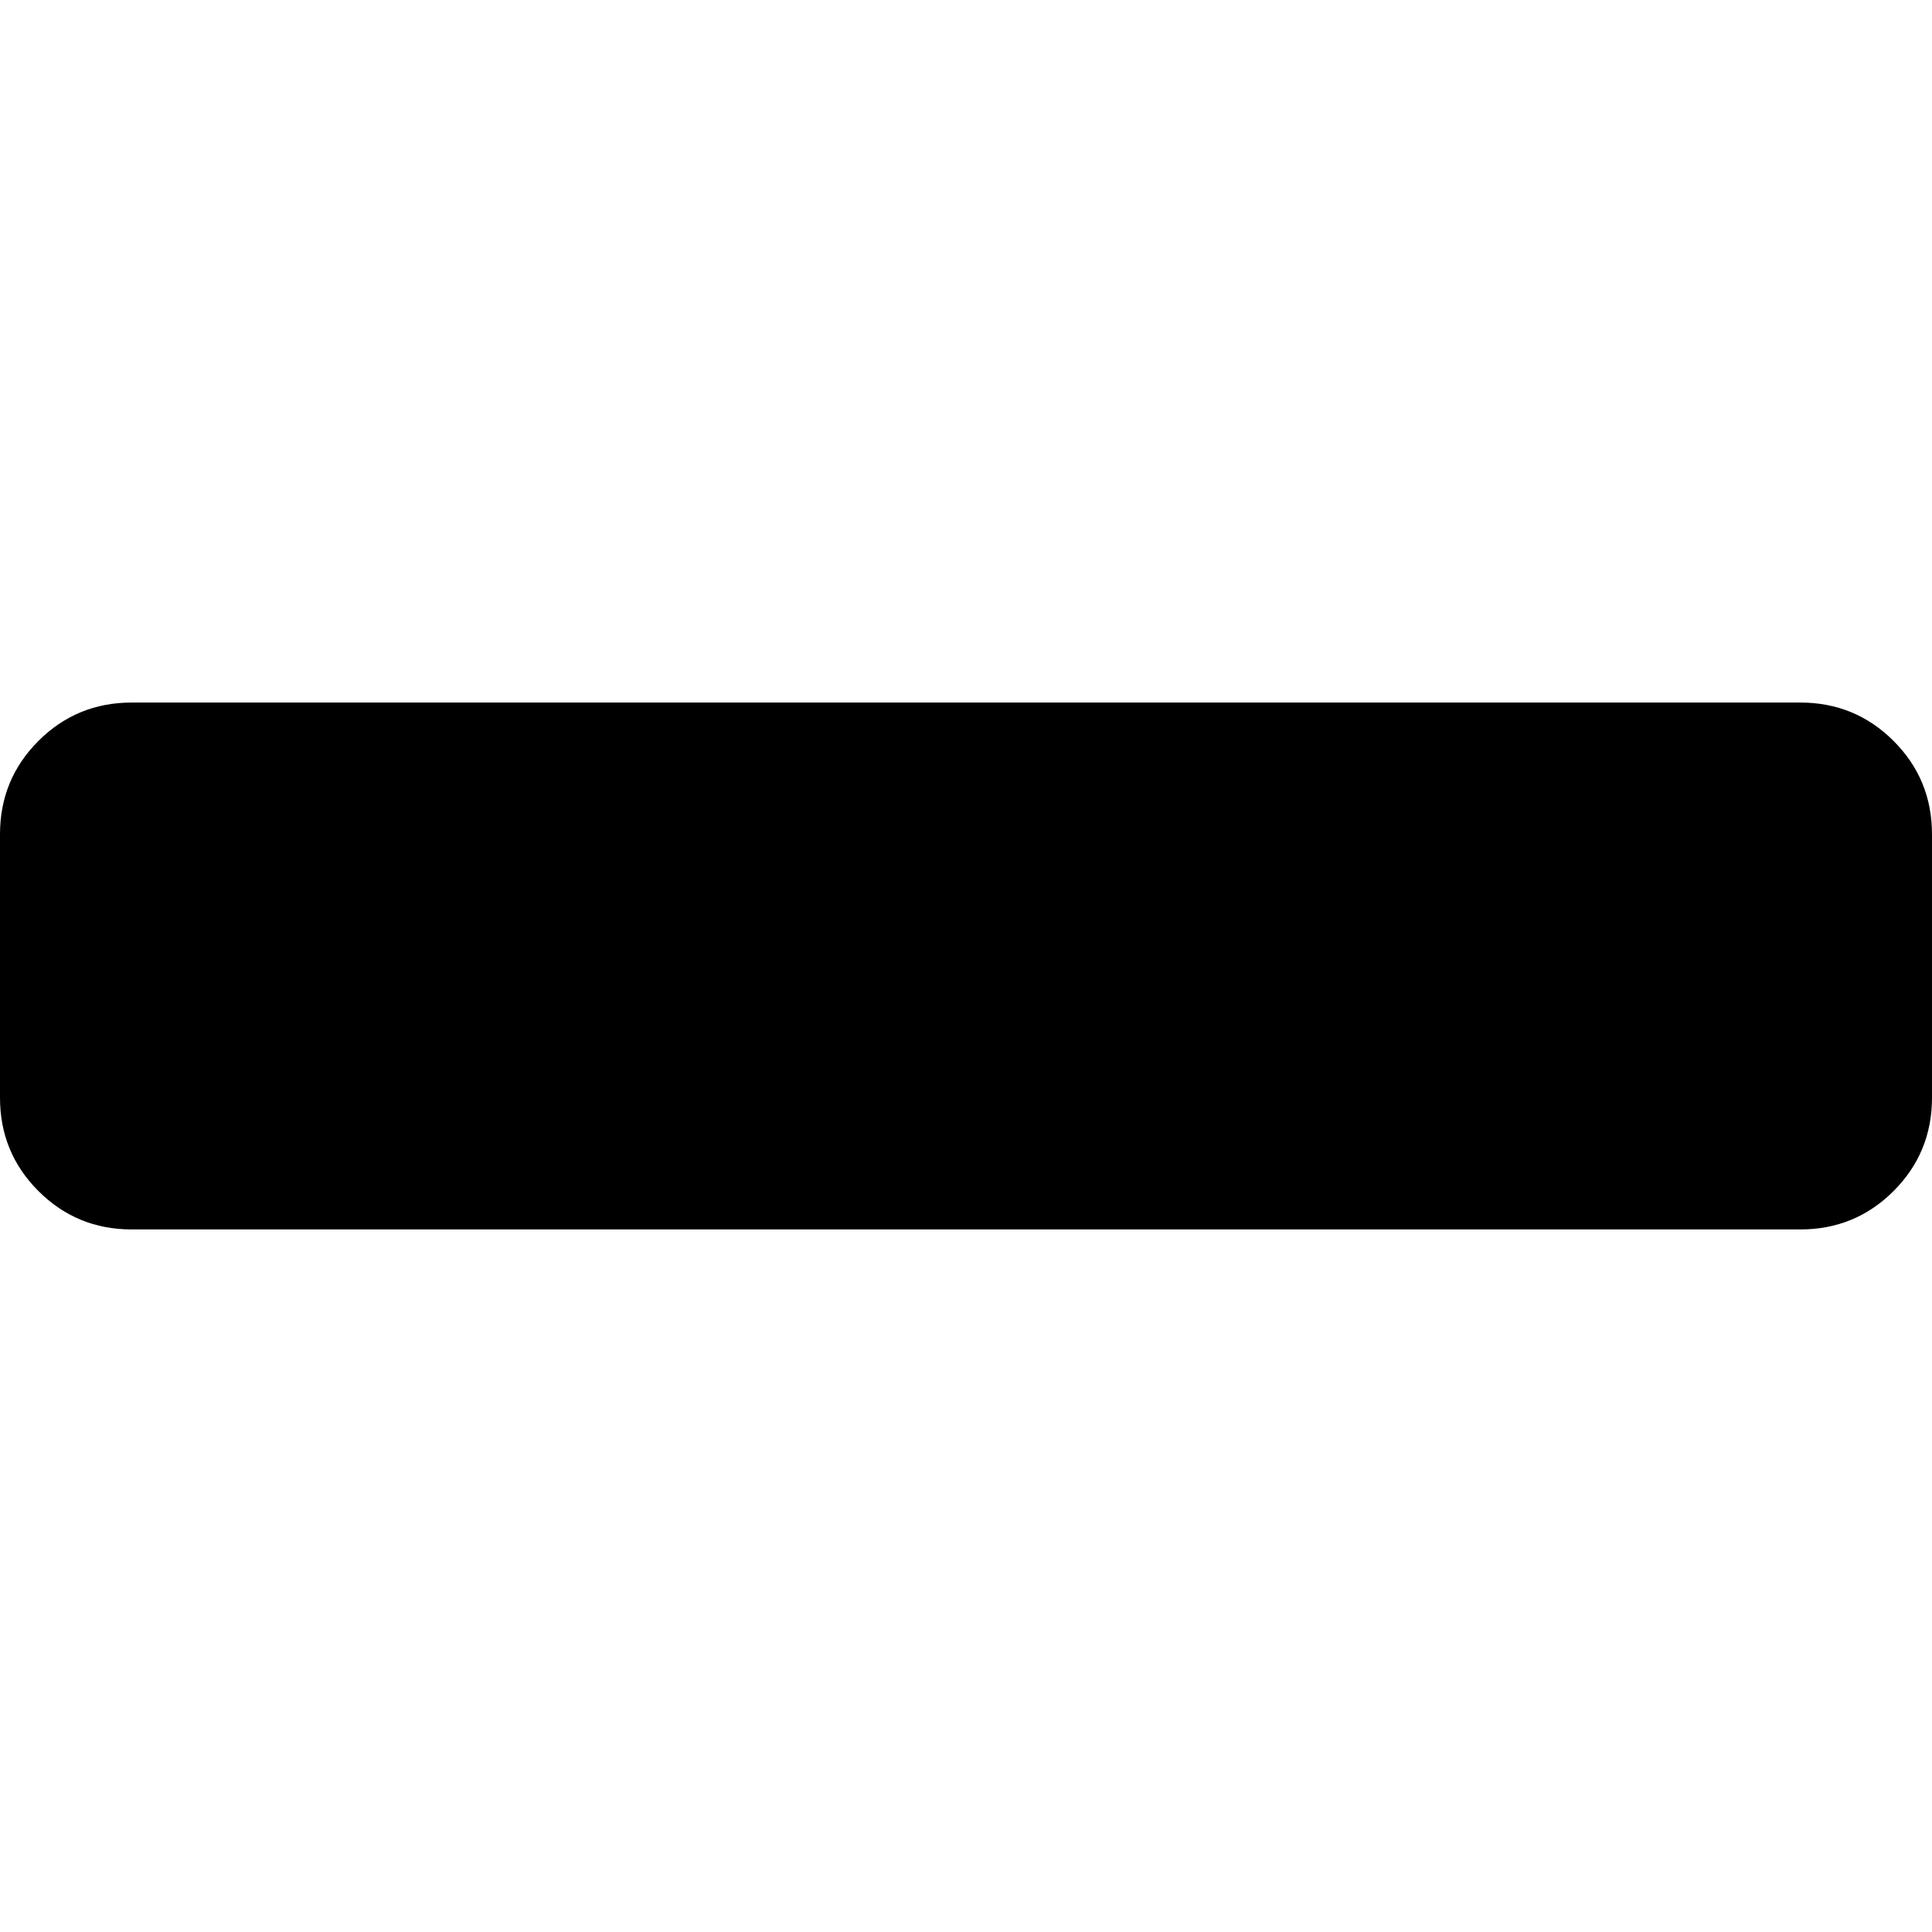
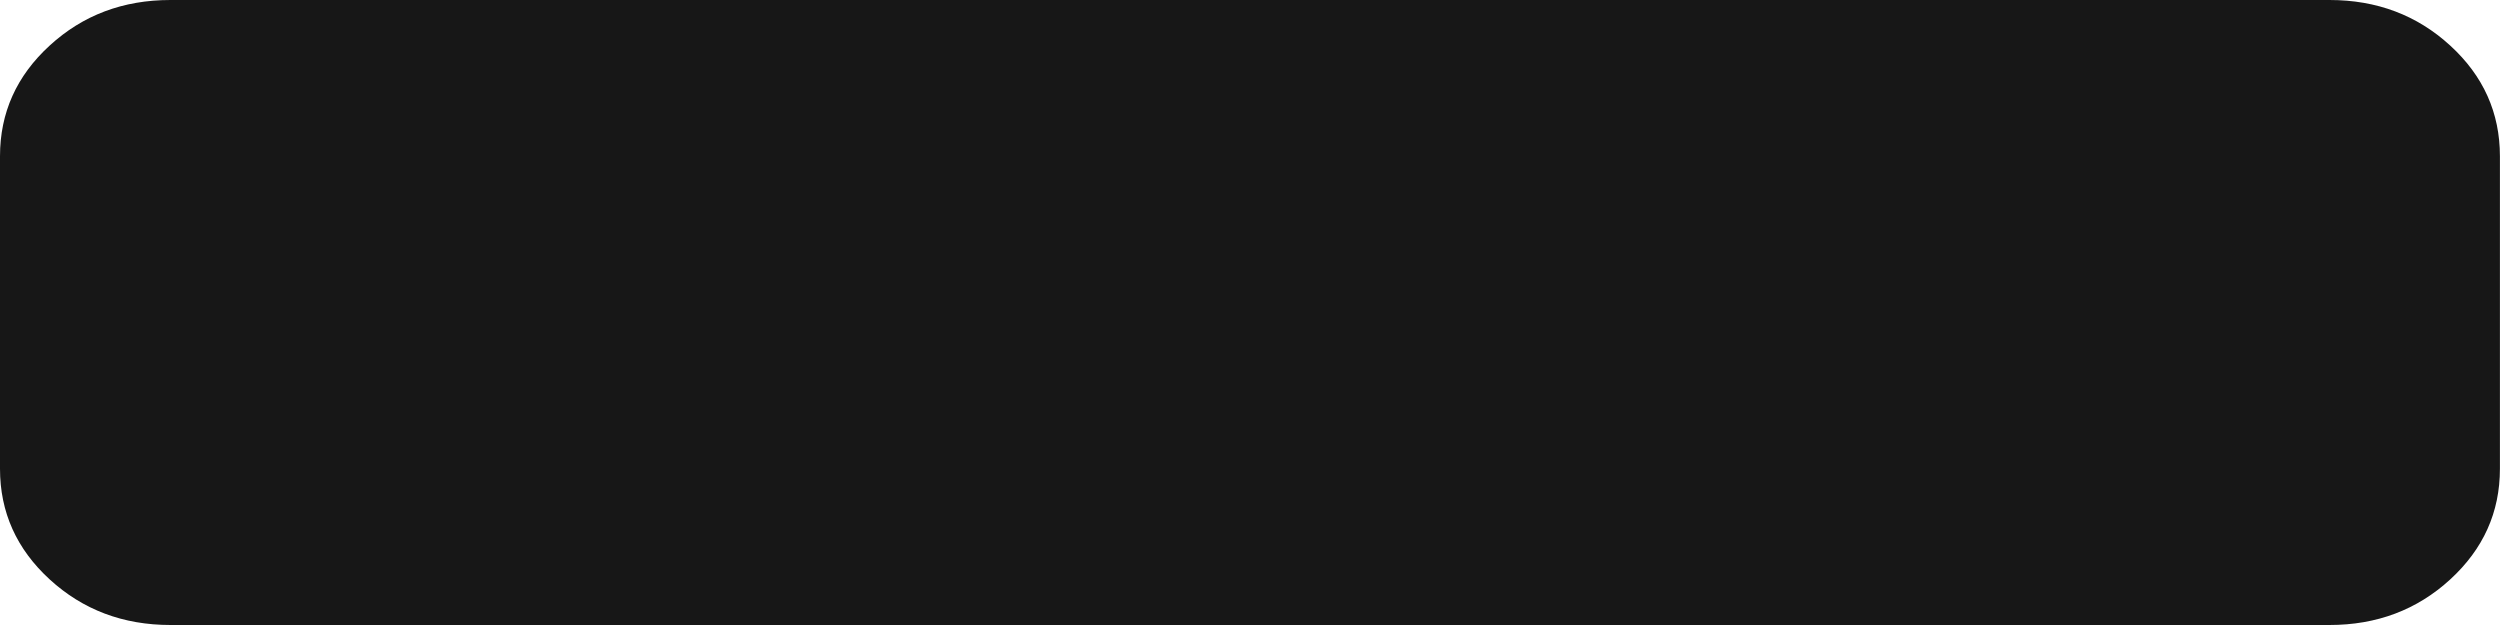
- <svg xmlns="http://www.w3.org/2000/svg" width="401.991" height="401.991" viewBox="0 0 401.991 401.991">
-   <path d="M394 154.174c-5.33-5.33-11.806-7.995-19.417-7.995H27.406c-7.61 0-14.084 2.66-19.414 7.99C2.662 159.5 0 165.97 0 173.586v54.82c0 7.617 2.662 14.086 7.992 19.41 5.33 5.332 11.803 7.994 19.414 7.994h347.176c7.61 0 14.086-2.66 19.417-7.993 5.32-5.324 7.99-11.793 7.99-19.41v-54.82c0-7.615-2.66-14.087-7.99-19.413z" />
+ <svg xmlns="http://www.w3.org/2000/svg" width="64" height="16" viewBox="0 0 64 16">
+   <path fill="#171717" fill-rule="evenodd" d="M62.726 1.167C61.878.389 60.846 0 59.636 0H4.362C3.151 0 2.12.388 1.272 1.166.422 1.944 0 2.888 0 4v8c0 1.112.424 2.056 1.272 2.833.849.778 1.88 1.167 3.091 1.167h55.272c1.211 0 2.242-.388 3.091-1.167.847-.777 1.272-1.72 1.272-2.832V4c0-1.111-.423-2.056-1.272-2.833z" />
</svg>
